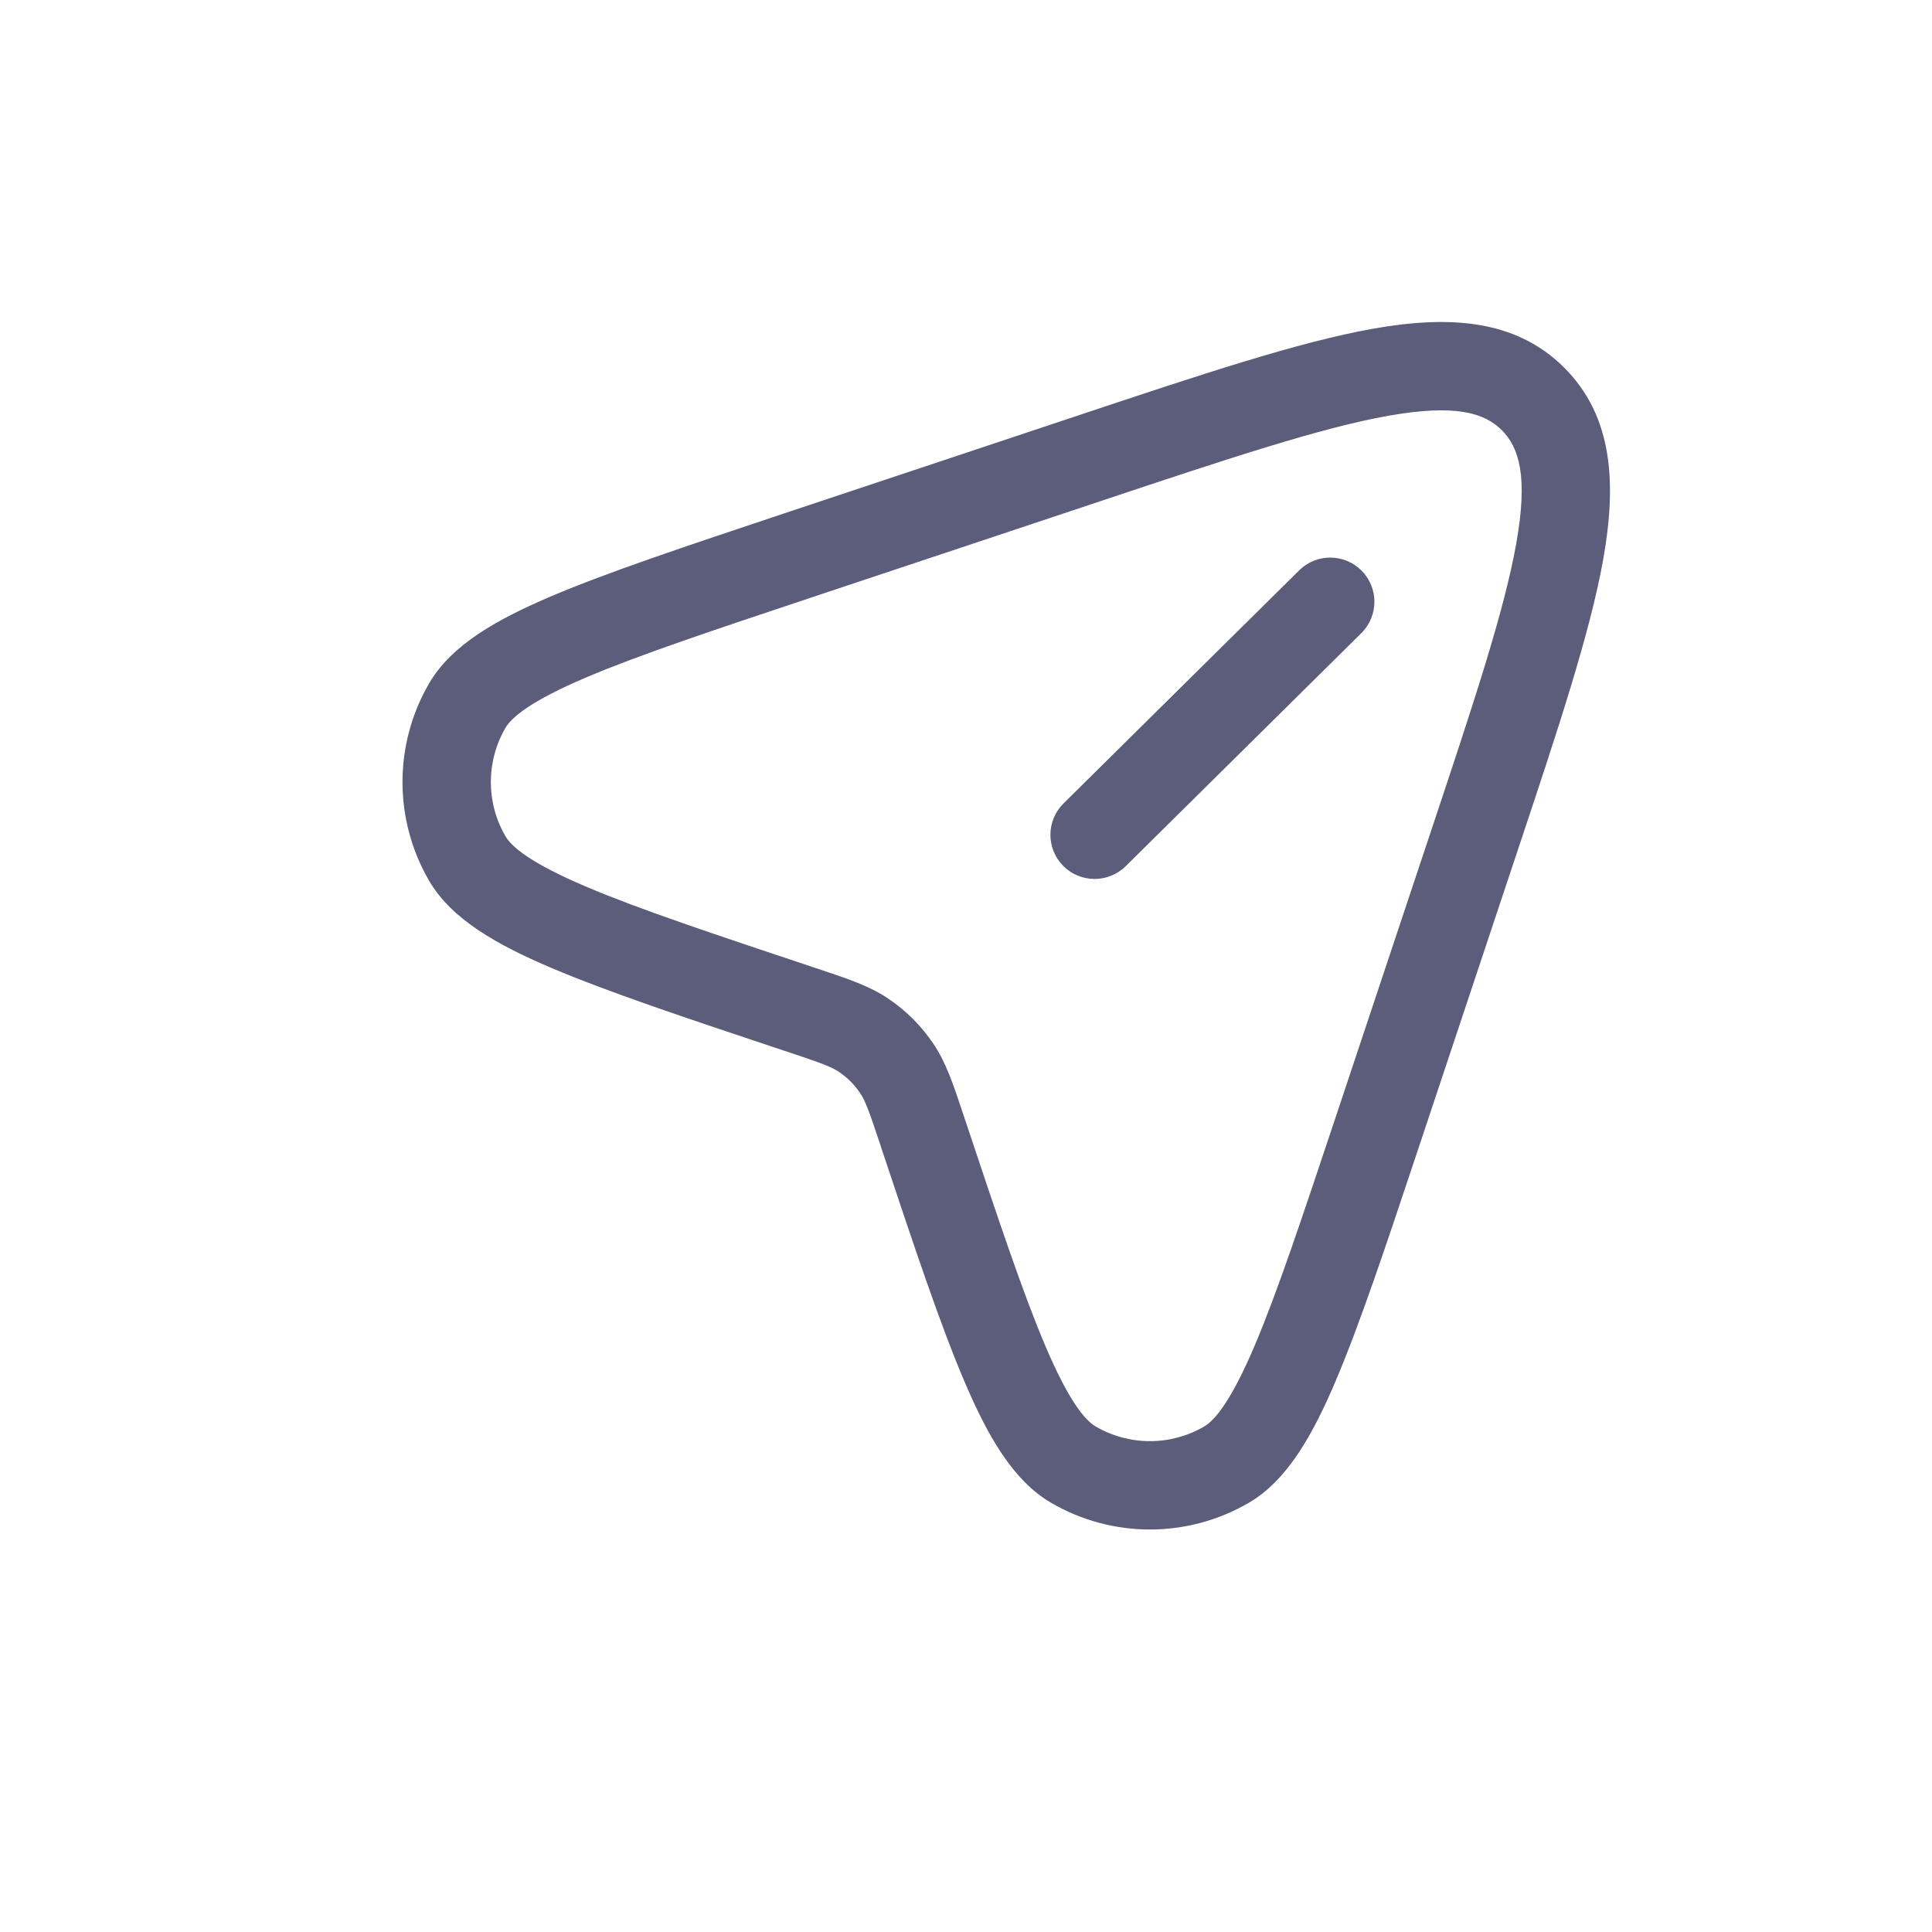
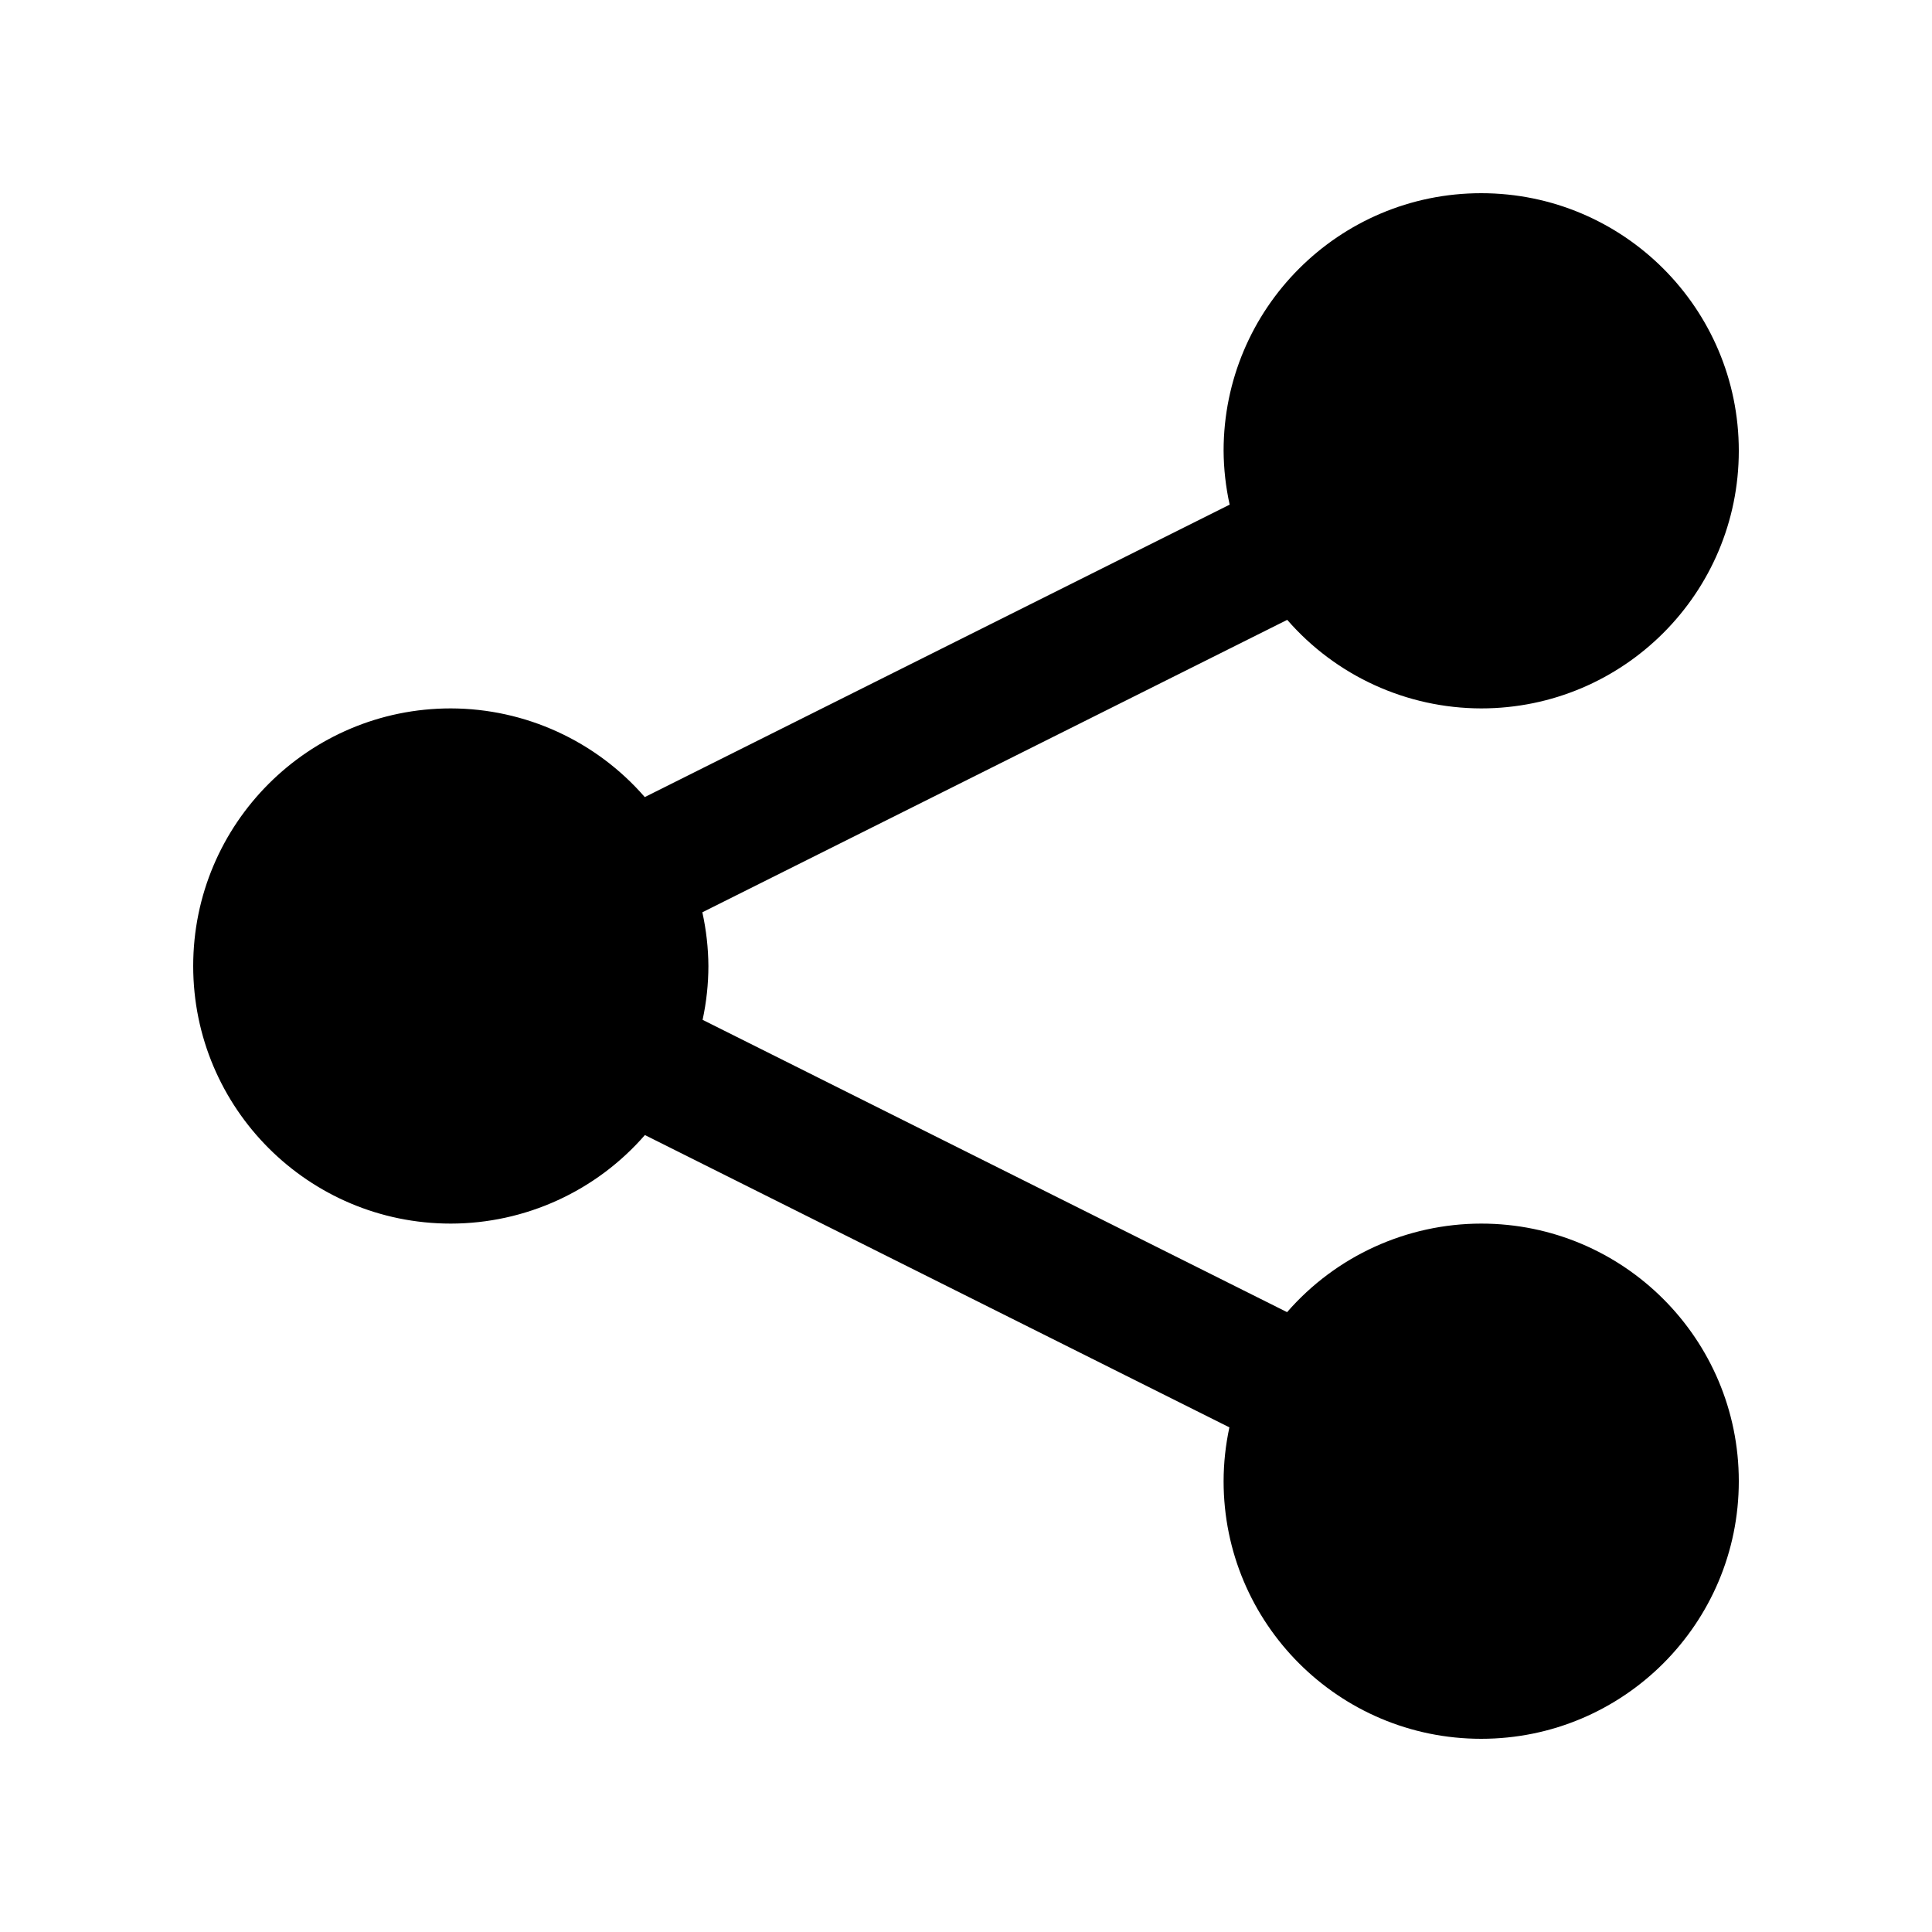
- <svg xmlns="http://www.w3.org/2000/svg" width="24" height="24" viewBox="0 0 24 24" fill="none">
-   <path fill-rule="evenodd" clip-rule="evenodd" d="M17.245 5.165C16.41 5.314 15.283 5.688 13.702 6.215L10.122 7.408C8.851 7.832 7.93 8.139 7.28 8.416C6.6 8.705 6.358 8.907 6.279 9.042C6.037 9.458 6.037 9.972 6.279 10.388C6.358 10.524 6.6 10.725 7.28 11.014C7.93 11.291 8.851 11.598 10.122 12.022C10.143 12.029 10.162 12.036 10.182 12.042C10.529 12.158 10.799 12.247 11.031 12.403C11.255 12.553 11.447 12.745 11.597 12.969C11.753 13.201 11.842 13.471 11.958 13.818C11.964 13.838 11.971 13.857 11.978 13.878C12.402 15.149 12.709 16.07 12.986 16.72C13.275 17.4 13.476 17.642 13.612 17.721C14.028 17.963 14.542 17.963 14.958 17.721C15.093 17.642 15.295 17.4 15.584 16.72C15.861 16.07 16.168 15.149 16.592 13.878L17.785 10.298C18.312 8.717 18.686 7.59 18.835 6.754C18.985 5.915 18.87 5.558 18.656 5.344C18.442 5.13 18.085 5.016 17.245 5.165ZM17.053 4.084C17.983 3.919 18.821 3.957 19.432 4.568C20.043 5.179 20.081 6.017 19.916 6.947C19.751 7.871 19.35 9.074 18.842 10.598L17.625 14.251C17.212 15.491 16.89 16.454 16.594 17.15C16.309 17.822 15.992 18.39 15.51 18.67C14.753 19.11 13.817 19.11 13.06 18.67C12.578 18.39 12.261 17.822 11.976 17.15C11.68 16.454 11.358 15.491 10.945 14.251L10.937 14.225C10.792 13.79 10.748 13.673 10.685 13.579C10.615 13.475 10.525 13.385 10.421 13.315C10.327 13.252 10.21 13.208 9.775 13.063L9.749 13.055C8.509 12.642 7.546 12.32 6.85 12.024C6.179 11.739 5.61 11.422 5.33 10.94C4.89 10.183 4.89 9.247 5.33 8.49C5.61 8.008 6.179 7.691 6.85 7.406C7.546 7.11 8.509 6.789 9.749 6.375L13.402 5.158C14.926 4.65 16.129 4.249 17.053 4.084ZM16.915 7.09C17.128 7.305 17.126 7.652 16.91 7.866L13.984 10.76C13.768 10.973 13.421 10.971 13.207 10.756C12.994 10.54 12.996 10.193 13.212 9.98L16.139 7.085C16.354 6.872 16.702 6.874 16.915 7.09Z" fill="#5C5C7B" />
+ <svg xmlns="http://www.w3.org/2000/svg" viewBox="0 0 30 30" width="30px" height="30px">
+   <path d="M 23 3 A 4 4 0 0 0 19 7 A 4 4 0 0 0 19.094 7.836 L 10.012 12.377 A 4 4 0 0 0 7 11 A 4 4 0 0 0 3 15 A 4 4 0 0 0 7 19 A 4 4 0 0 0 10.014 17.625 L 19.09 22.164 A 4 4 0 0 0 19 23 A 4 4 0 0 0 23 27 A 4 4 0 0 0 27 23 A 4 4 0 0 0 23 19 A 4 4 0 0 0 19.986 20.375 L 10.91 15.836 A 4 4 0 0 0 11 15 A 4 4 0 0 0 10.906 14.166 L 19.988 9.625 A 4 4 0 0 0 23 11 A 4 4 0 0 0 27 7 A 4 4 0 0 0 23 3 z" />
</svg>
